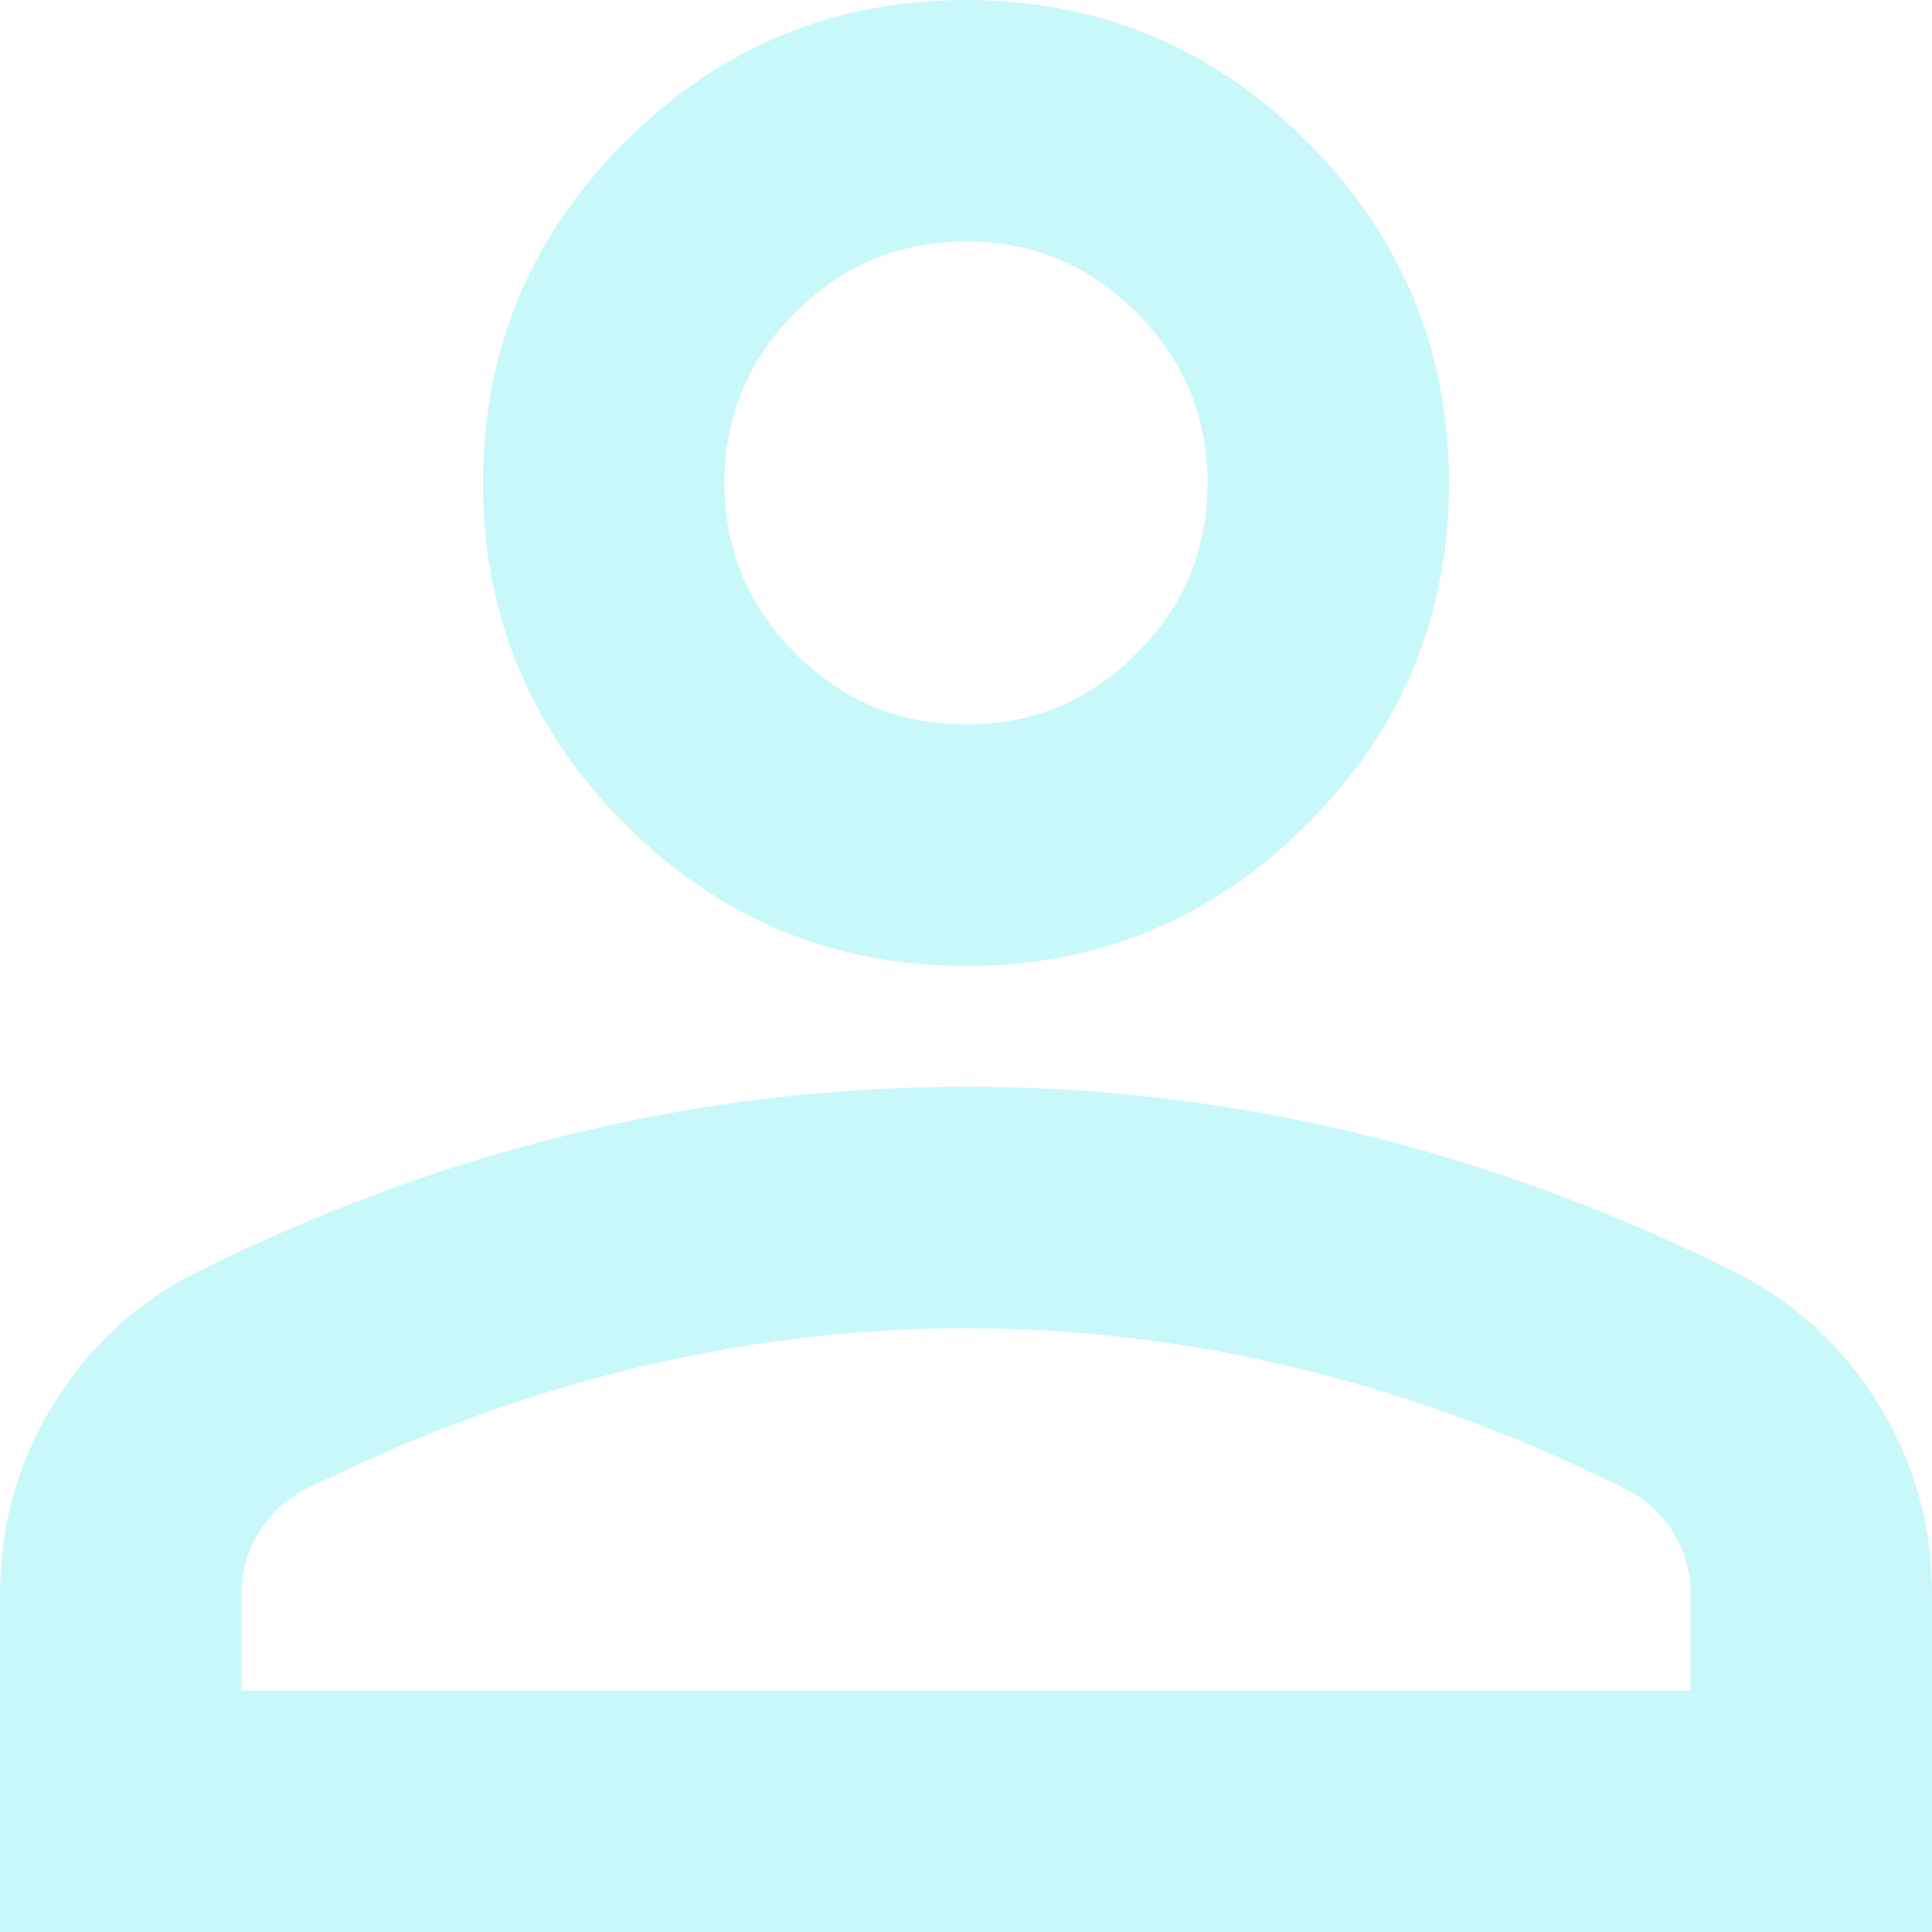
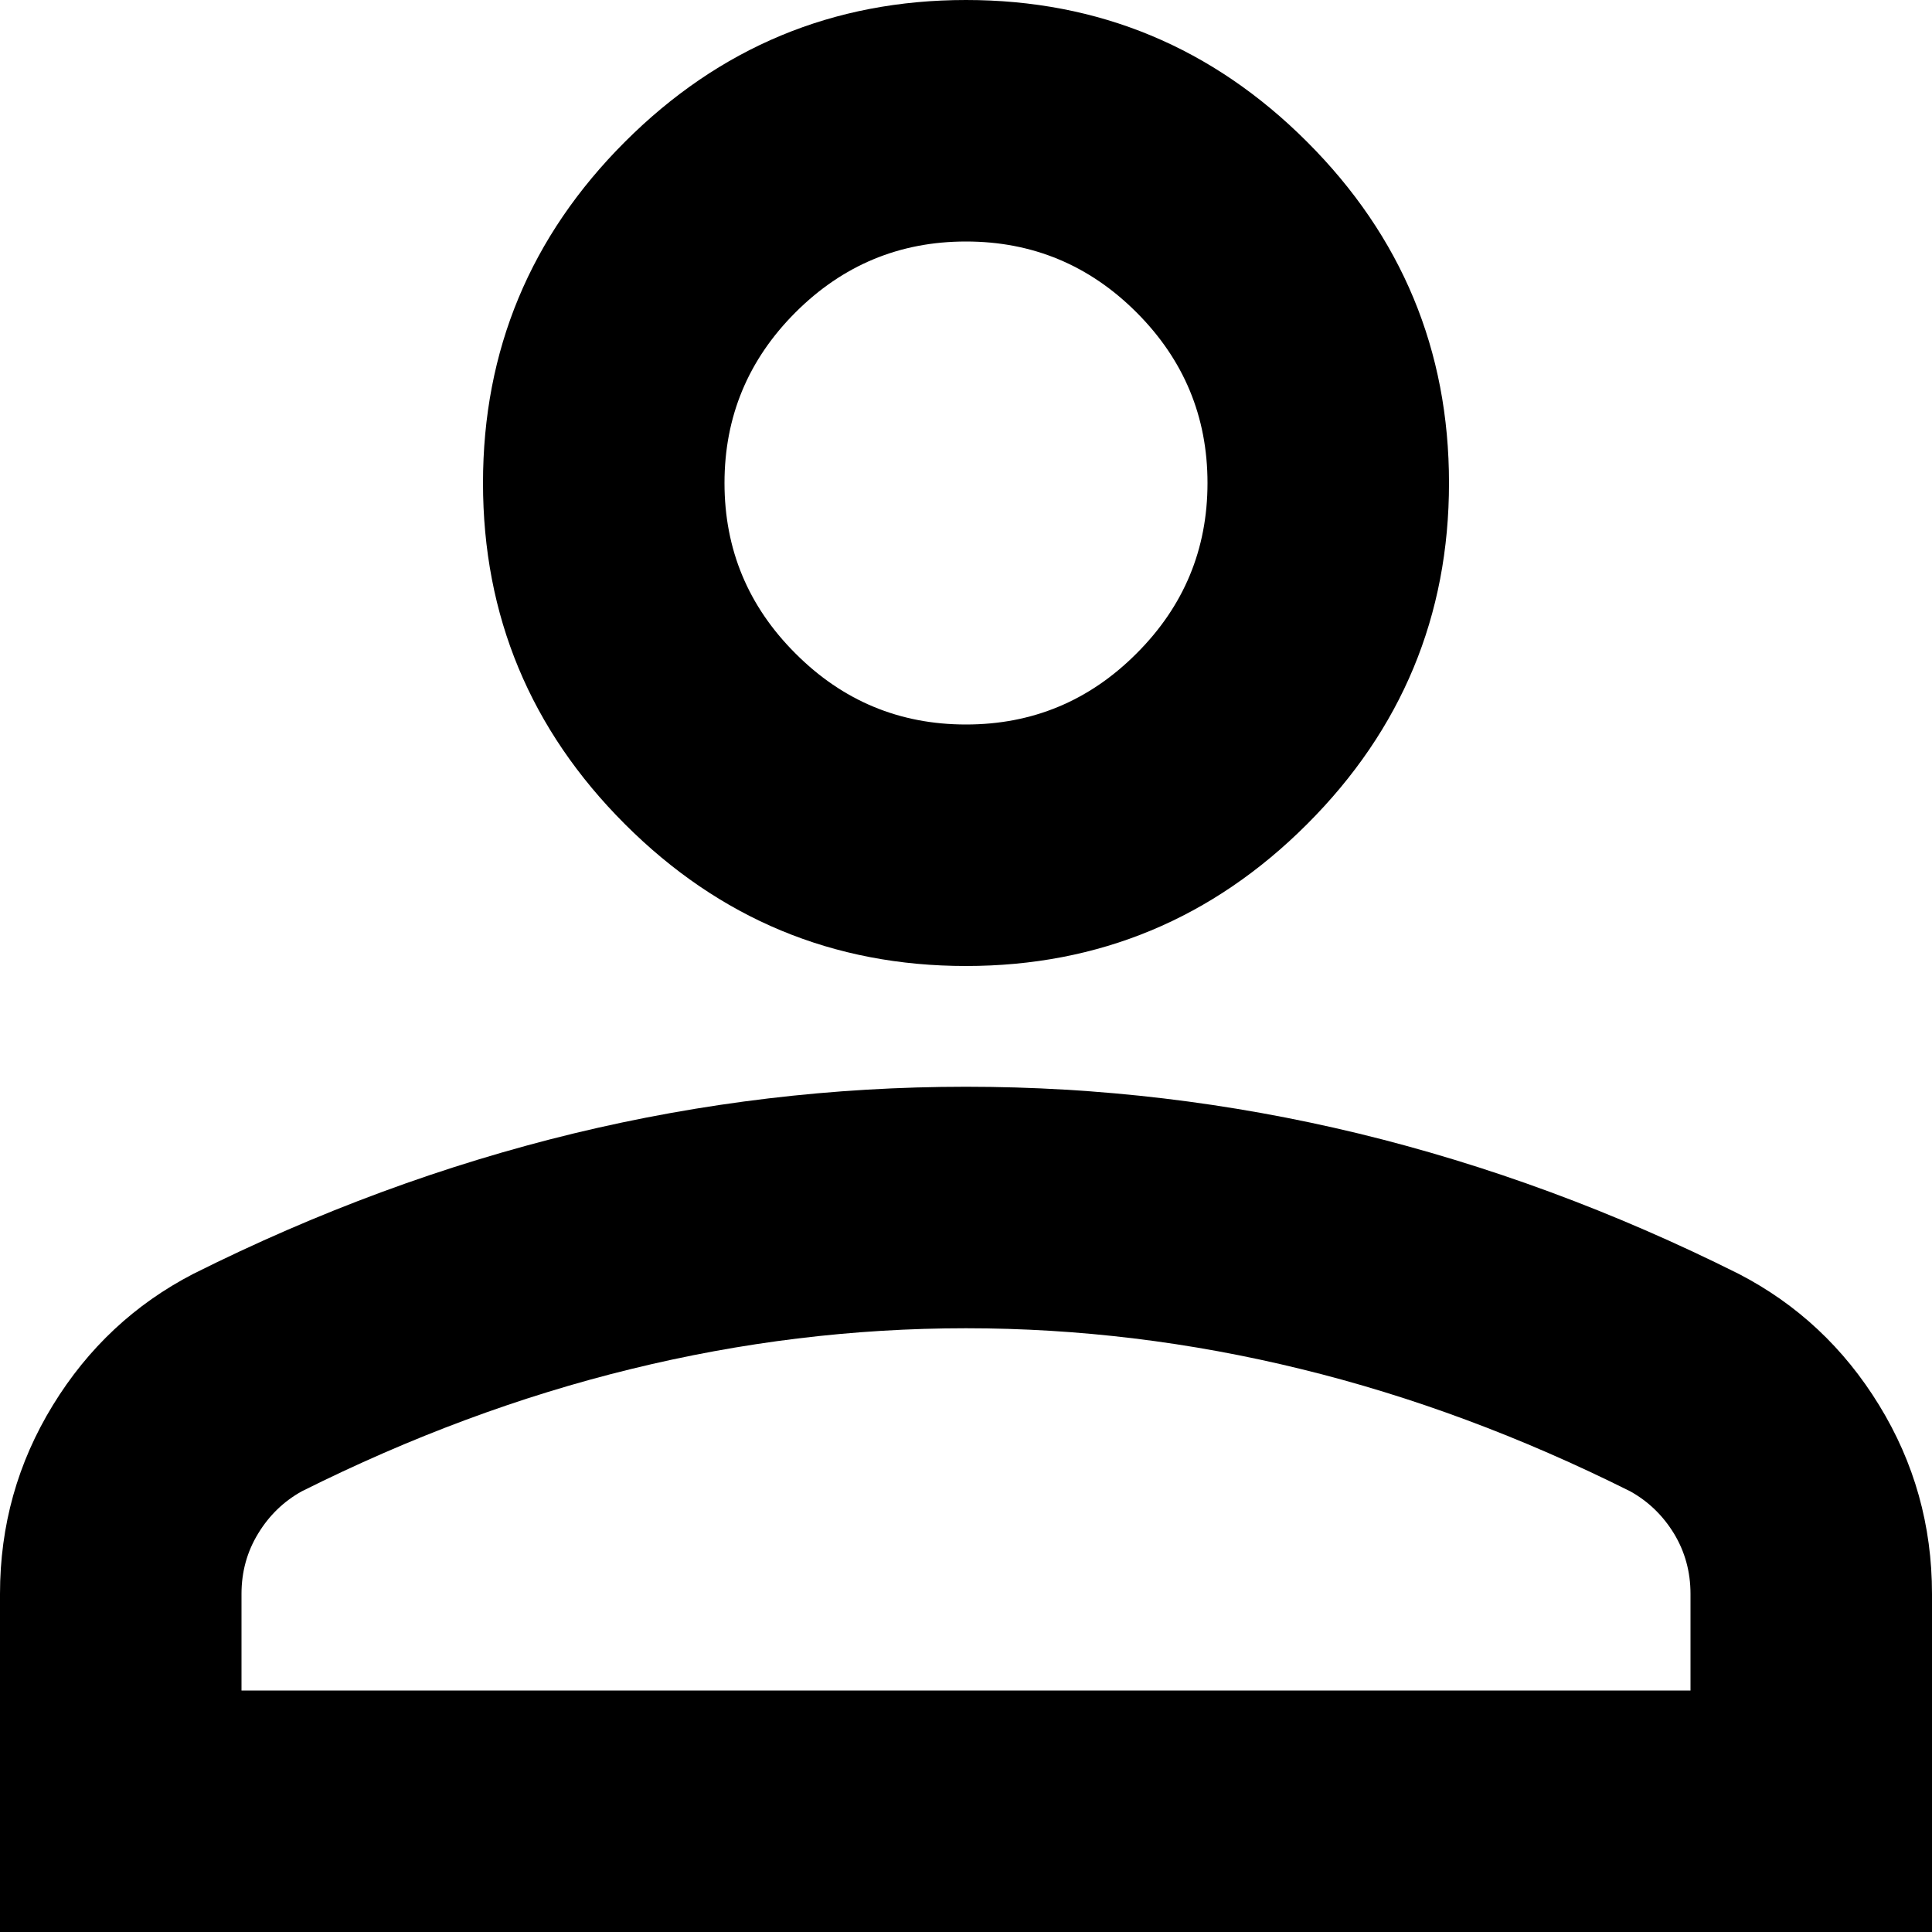
<svg xmlns="http://www.w3.org/2000/svg" width="16" height="16" viewBox="0 0 16 16" fill="none">
-   <path d="M8 8C6.9 8 5.958 7.608 5.175 6.825C4.392 6.042 4 5.1 4 4C4 2.9 4.392 1.958 5.175 1.175C5.958 0.392 6.9 0 8 0C9.1 0 10.042 0.392 10.825 1.175C11.608 1.958 12 2.9 12 4C12 5.1 11.608 6.042 10.825 6.825C10.042 7.608 9.1 8 8 8ZM0 16V13.2C0 12.633 0.146 12.113 0.438 11.637C0.729 11.162 1.117 10.8 1.6 10.55C2.633 10.033 3.683 9.646 4.75 9.387C5.817 9.129 6.9 9 8 9C9.1 9 10.183 9.129 11.25 9.387C12.317 9.646 13.367 10.033 14.4 10.55C14.883 10.8 15.271 11.162 15.562 11.637C15.854 12.113 16 12.633 16 13.2V16H0ZM2 14H14V13.2C14 13.017 13.954 12.85 13.863 12.7C13.771 12.55 13.65 12.433 13.5 12.35C12.6 11.9 11.692 11.562 10.775 11.338C9.858 11.113 8.933 11 8 11C7.067 11 6.142 11.113 5.225 11.338C4.308 11.562 3.4 11.9 2.5 12.35C2.35 12.433 2.229 12.55 2.138 12.7C2.046 12.85 2 13.017 2 13.2V14ZM8 6C8.55 6 9.021 5.804 9.412 5.412C9.804 5.021 10 4.55 10 4C10 3.45 9.804 2.979 9.412 2.587C9.021 2.196 8.55 2 8 2C7.45 2 6.979 2.196 6.588 2.587C6.196 2.979 6 3.45 6 4C6 4.55 6.196 5.021 6.588 5.412C6.979 5.804 7.45 6 8 6Z" fill="#C9F8FB" />
+   <path d="M8 8C6.9 8 5.958 7.608 5.175 6.825C4.392 6.042 4 5.1 4 4C4 2.9 4.392 1.958 5.175 1.175C5.958 0.392 6.9 0 8 0C9.1 0 10.042 0.392 10.825 1.175C11.608 1.958 12 2.9 12 4C12 5.1 11.608 6.042 10.825 6.825C10.042 7.608 9.1 8 8 8ZM0 16V13.2C0 12.633 0.146 12.113 0.438 11.637C0.729 11.162 1.117 10.8 1.6 10.55C2.633 10.033 3.683 9.646 4.75 9.387C5.817 9.129 6.9 9 8 9C9.1 9 10.183 9.129 11.25 9.387C12.317 9.646 13.367 10.033 14.4 10.55C14.883 10.8 15.271 11.162 15.562 11.637C15.854 12.113 16 12.633 16 13.2V16H0ZM2 14H14V13.2C14 13.017 13.954 12.85 13.863 12.7C13.771 12.55 13.65 12.433 13.5 12.35C12.6 11.9 11.692 11.562 10.775 11.338C9.858 11.113 8.933 11 8 11C7.067 11 6.142 11.113 5.225 11.338C4.308 11.562 3.4 11.9 2.5 12.35C2.35 12.433 2.229 12.55 2.138 12.7C2.046 12.85 2 13.017 2 13.2V14ZM8 6C8.55 6 9.021 5.804 9.412 5.412C9.804 5.021 10 4.55 10 4C10 3.45 9.804 2.979 9.412 2.587C9.021 2.196 8.55 2 8 2C7.45 2 6.979 2.196 6.588 2.587C6.196 2.979 6 3.45 6 4C6 4.55 6.196 5.021 6.588 5.412C6.979 5.804 7.45 6 8 6Z" fill="currentColor" />
</svg>
